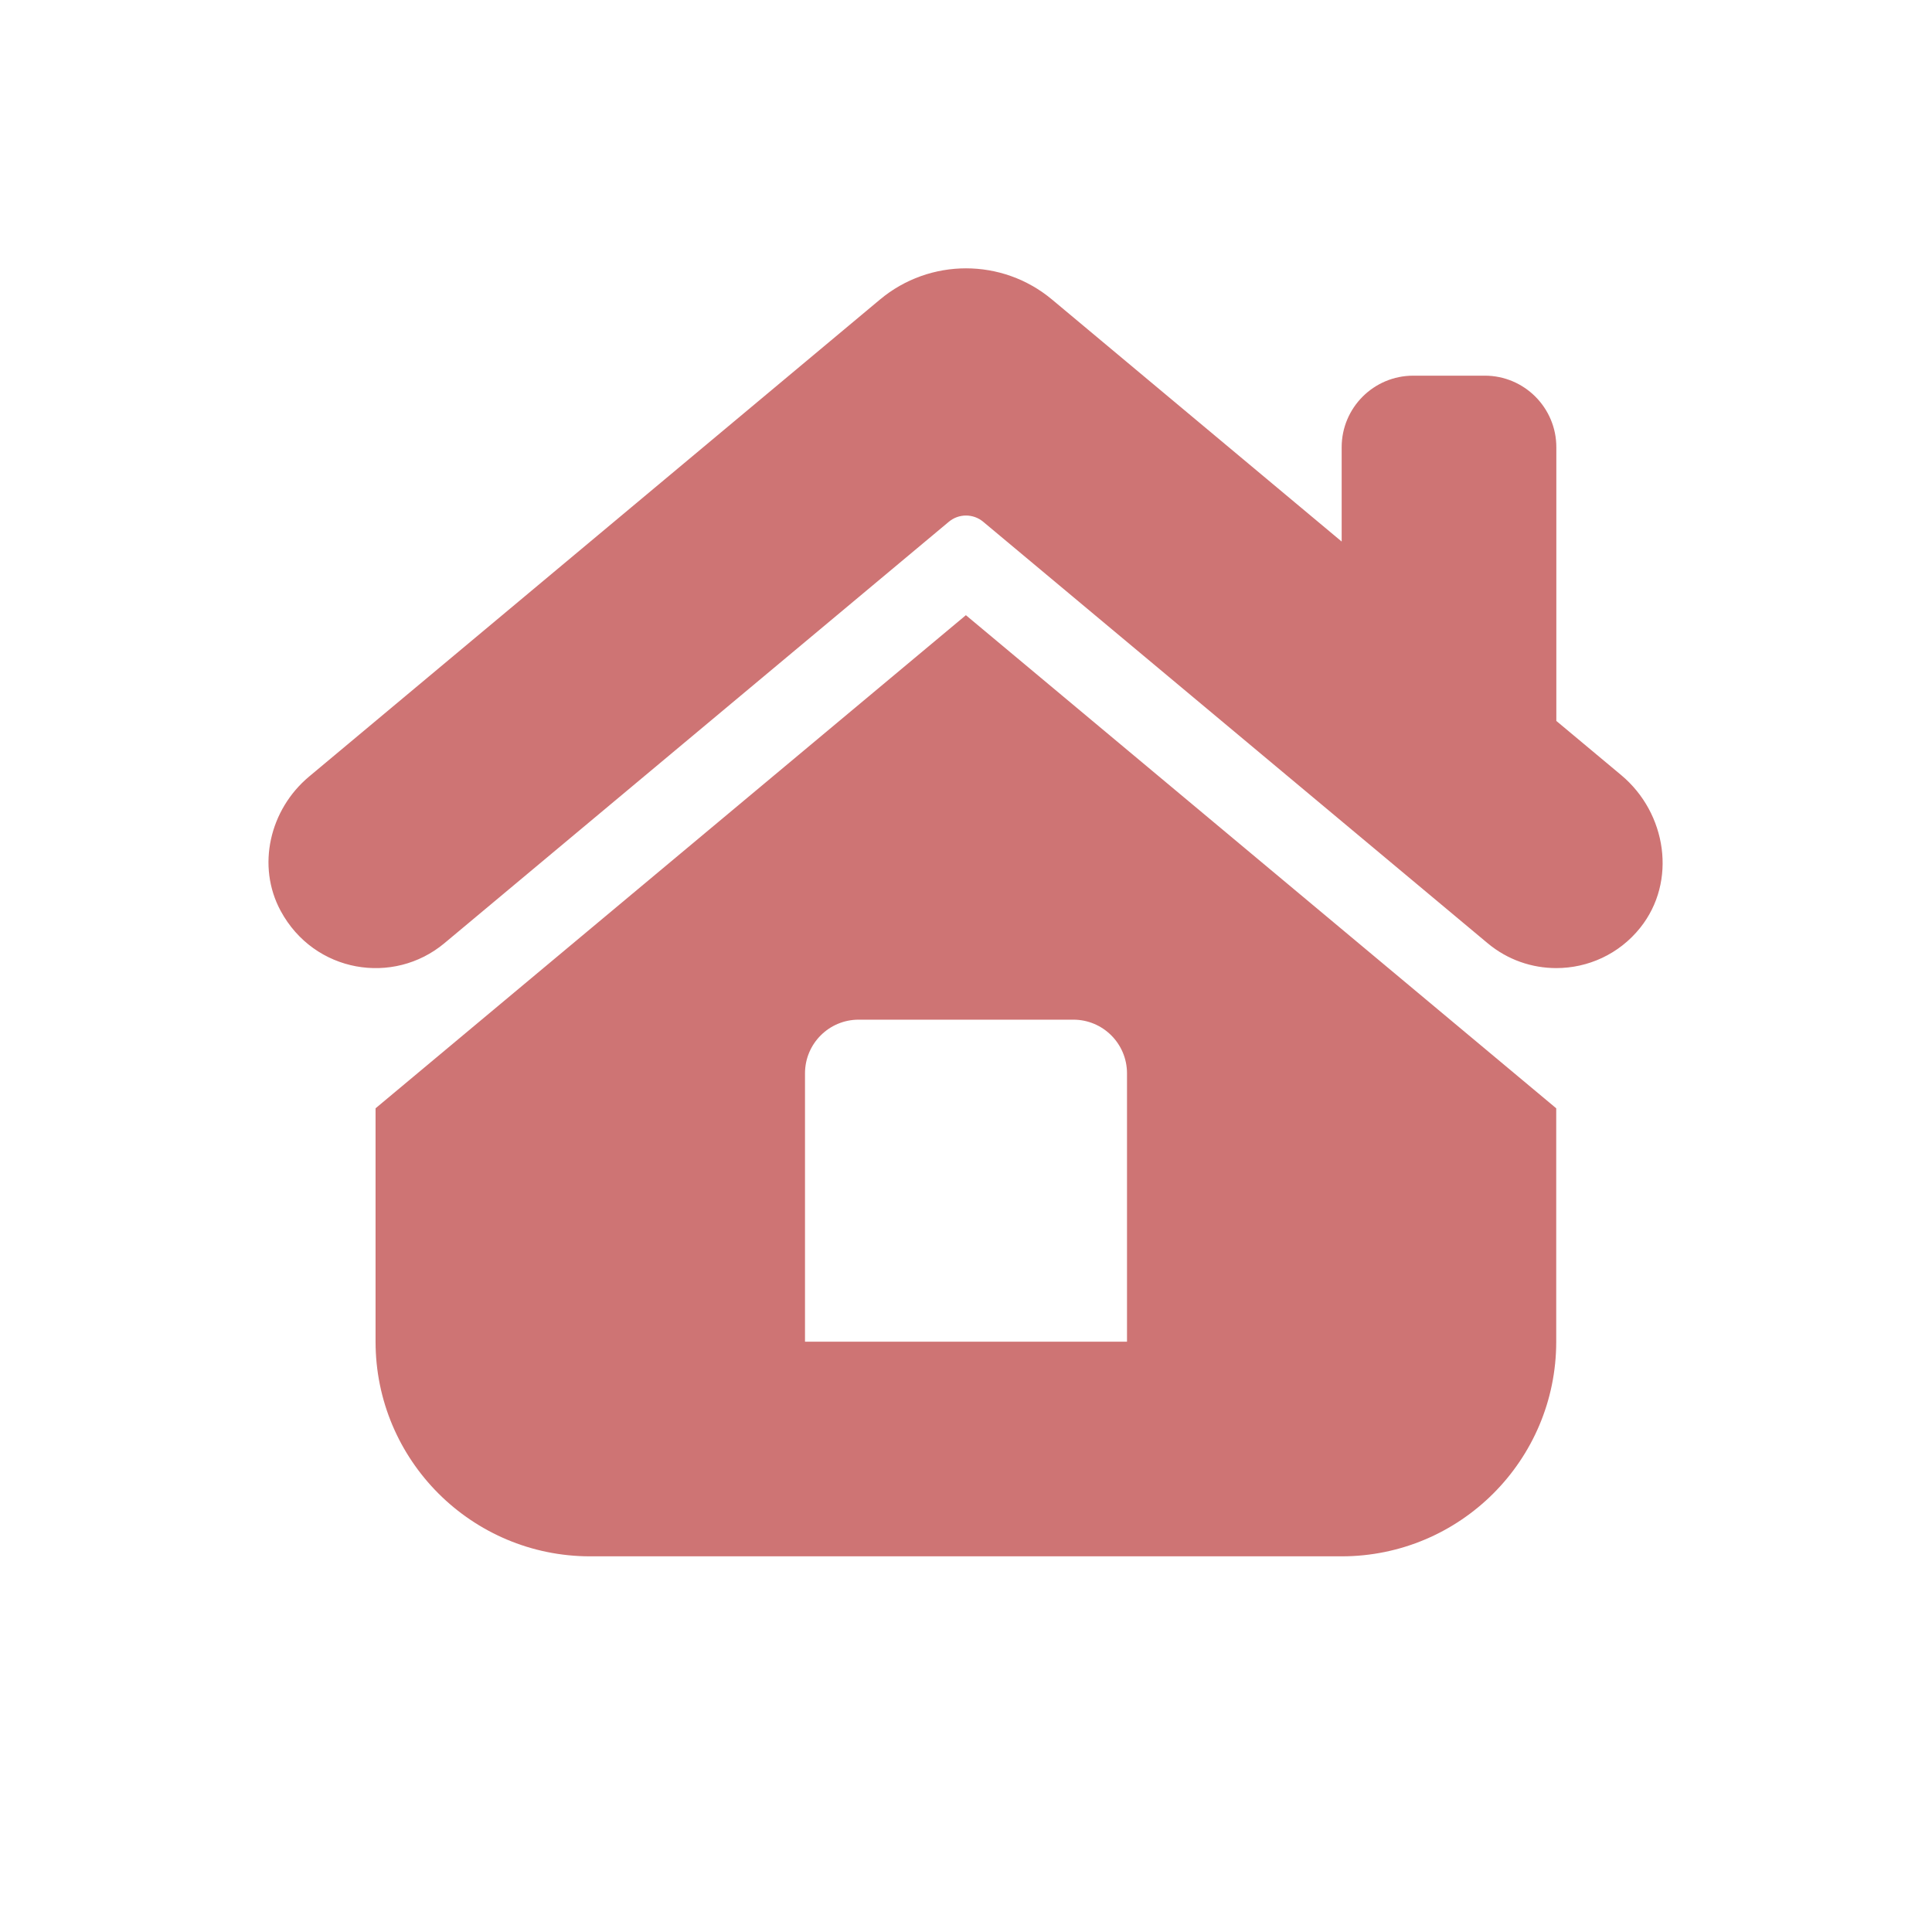
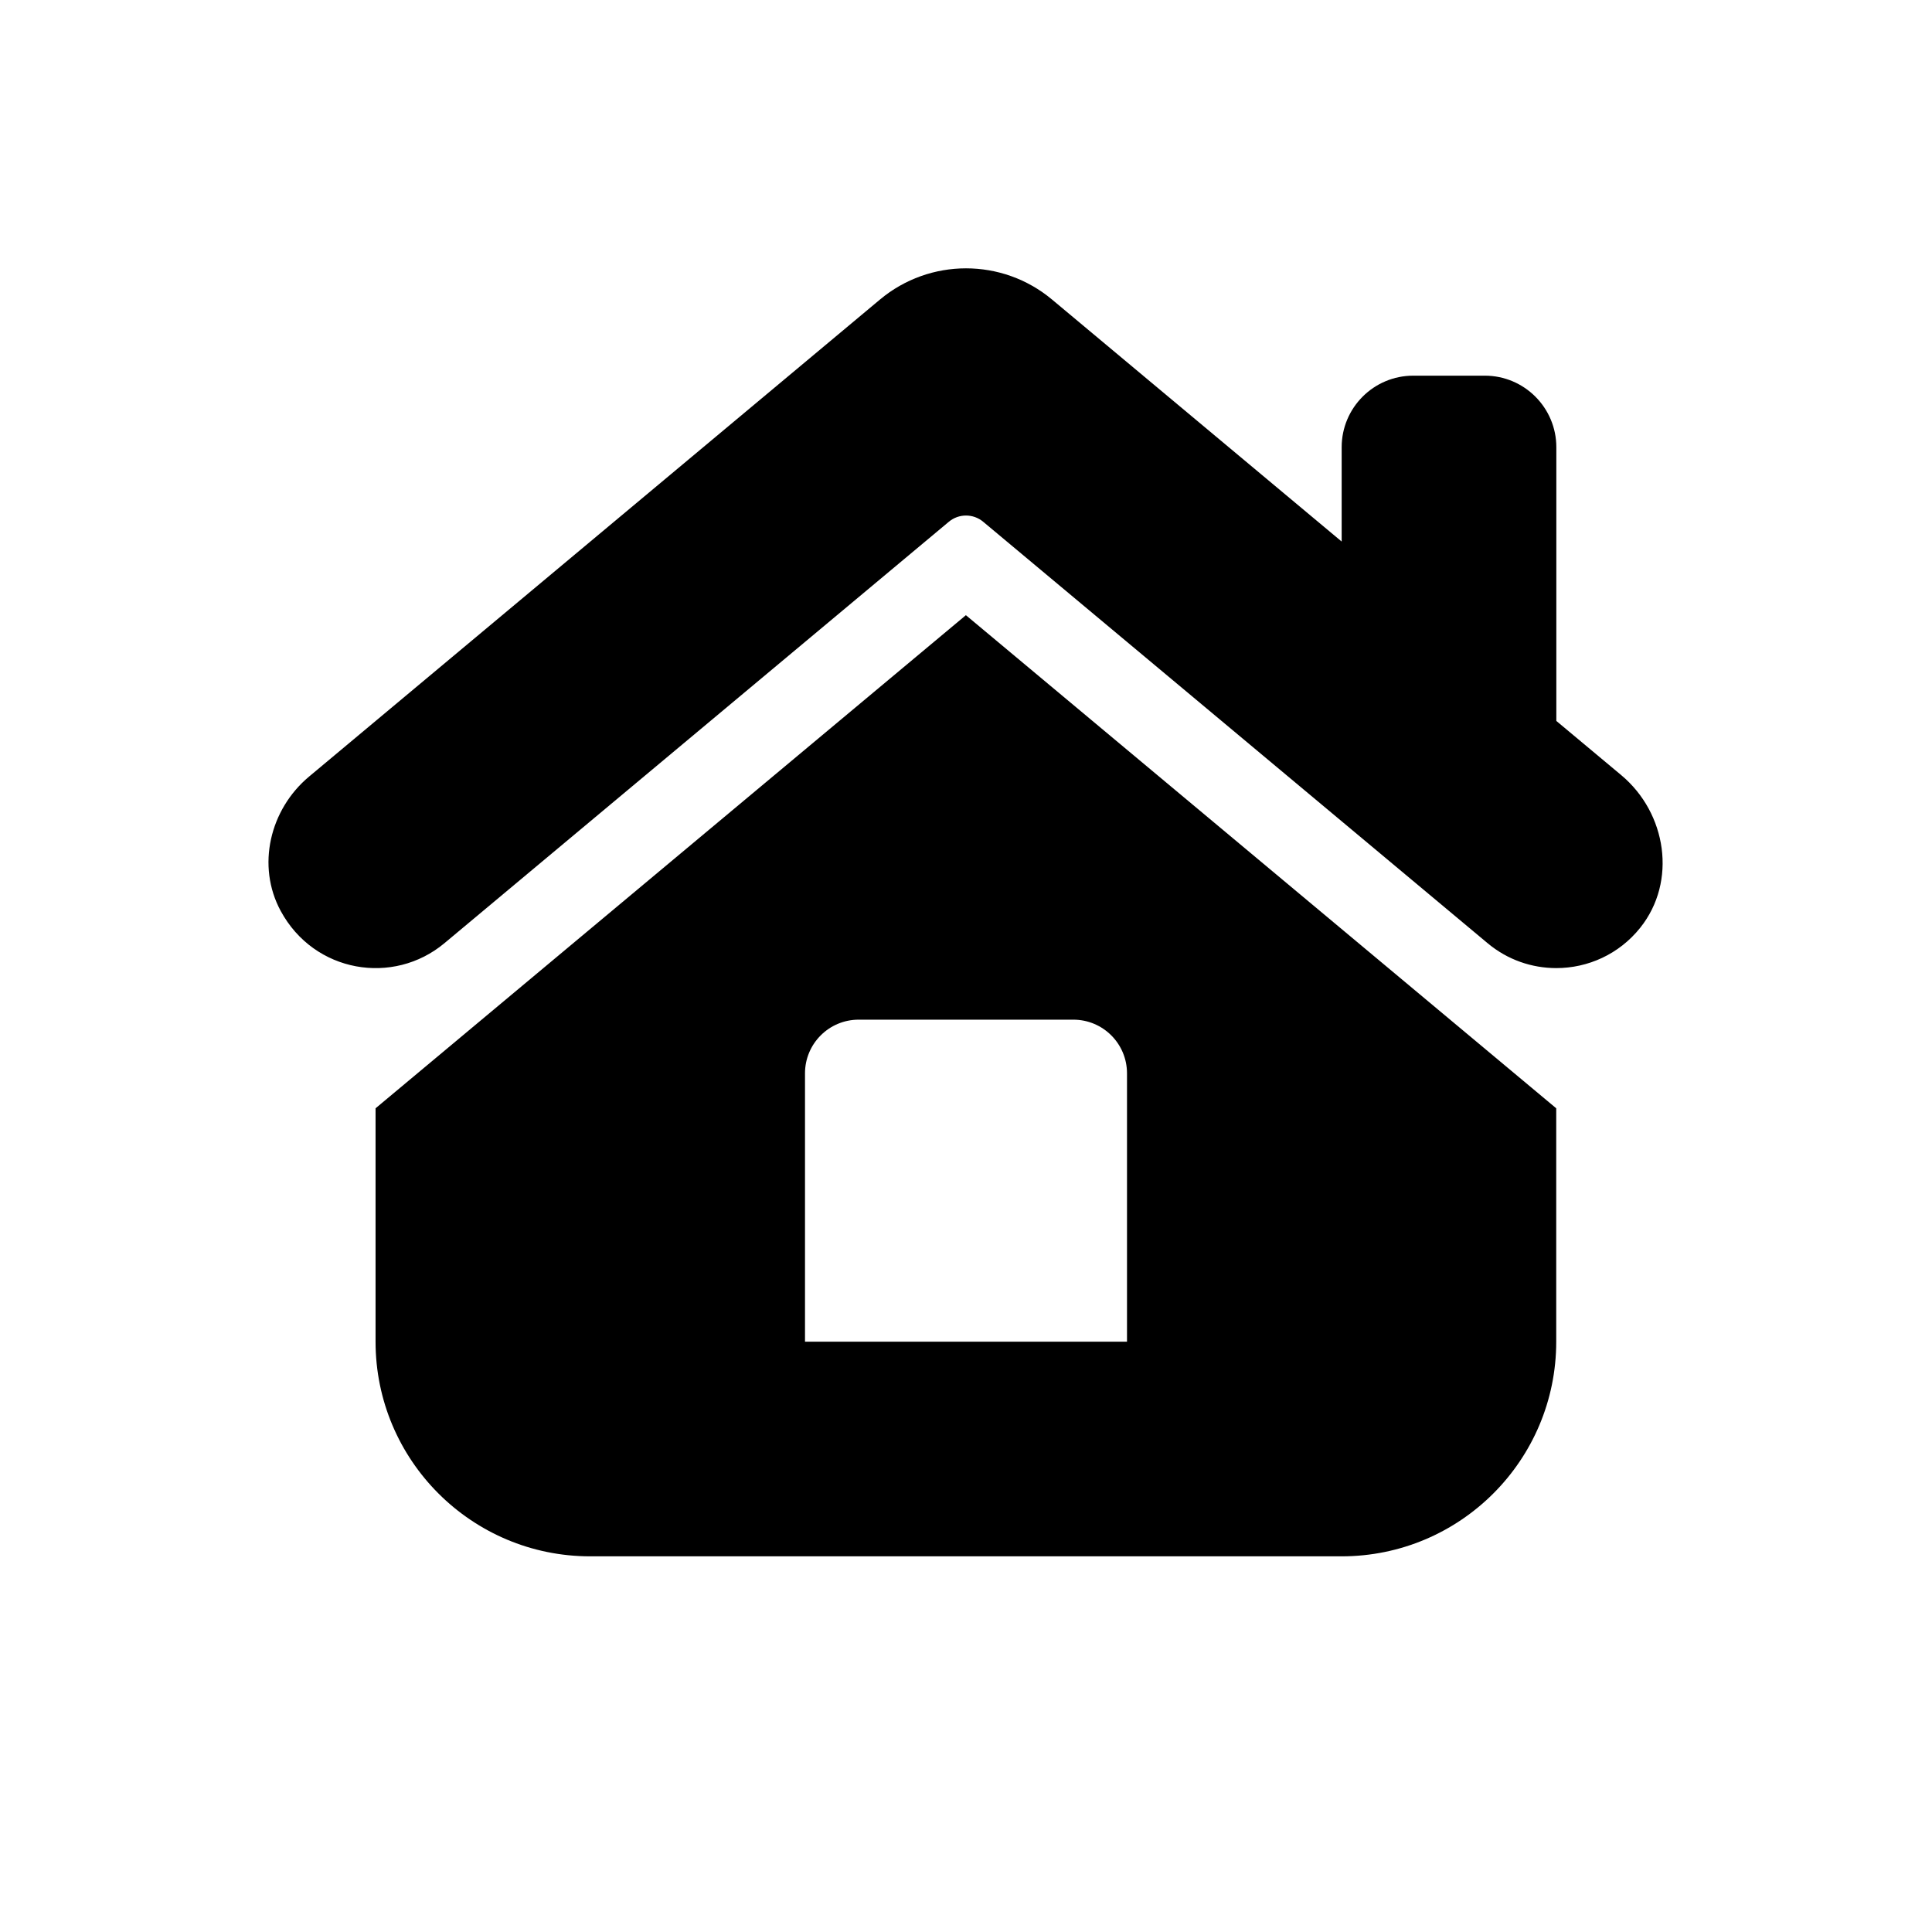
<svg xmlns="http://www.w3.org/2000/svg" viewBox="0,0,256,256" width="100px" height="100px">
-   <g fill="#ce7474" fill-rule="nonzero" stroke="none" stroke-width="1" stroke-linecap="butt" stroke-linejoin="miter" stroke-miterlimit="10" stroke-dasharray="" stroke-dashoffset="0" font-family="none" font-weight="none" font-size="none" text-anchor="none" style="mix-blend-mode: normal">
+   <g fill="##DD403A" fill-rule="nonzero" stroke="none" stroke-width="1" stroke-linecap="butt" stroke-linejoin="miter" stroke-miterlimit="10" stroke-dasharray="" stroke-dashoffset="0" font-family="none" font-weight="none" font-size="none" text-anchor="none" style="mix-blend-mode: normal">
    <g transform="scale(3.55556,3.55556)">
      <path d="M36,10c-1.139,0 -2.277,0.387 -3.205,1.162l-21.277,17.779c-1.465,1.224 -1.966,3.329 -1.057,5.008c1.251,2.309 4.201,2.791 6.104,1.199l18.795,-15.703c0.371,-0.31 0.91,-0.31 1.281,0l18.795,15.703c0.748,0.626 1.657,0.93 2.562,0.93c1.173,0 2.336,-0.511 3.129,-1.504c1.377,-1.724 0.986,-4.271 -0.707,-5.686l-2.42,-2.021v-10.199c0,-1.473 -1.194,-2.668 -2.666,-2.668h-2.666c-1.473,0 -2.668,1.195 -2.668,2.668v3.514l-10.795,-9.02c-0.928,-0.775 -2.066,-1.162 -3.205,-1.162zM35.996,22.926l-22,18.377v8.697c0,4.418 3.582,8 8,8h28c4.418,0 8,-3.582 8,-8v-8.697zM32,38h8c1.105,0 2,0.895 2,2v10h-12v-10c0,-1.105 0.895,-2 2,-2z" />
    </g>
  </g>
</svg>
